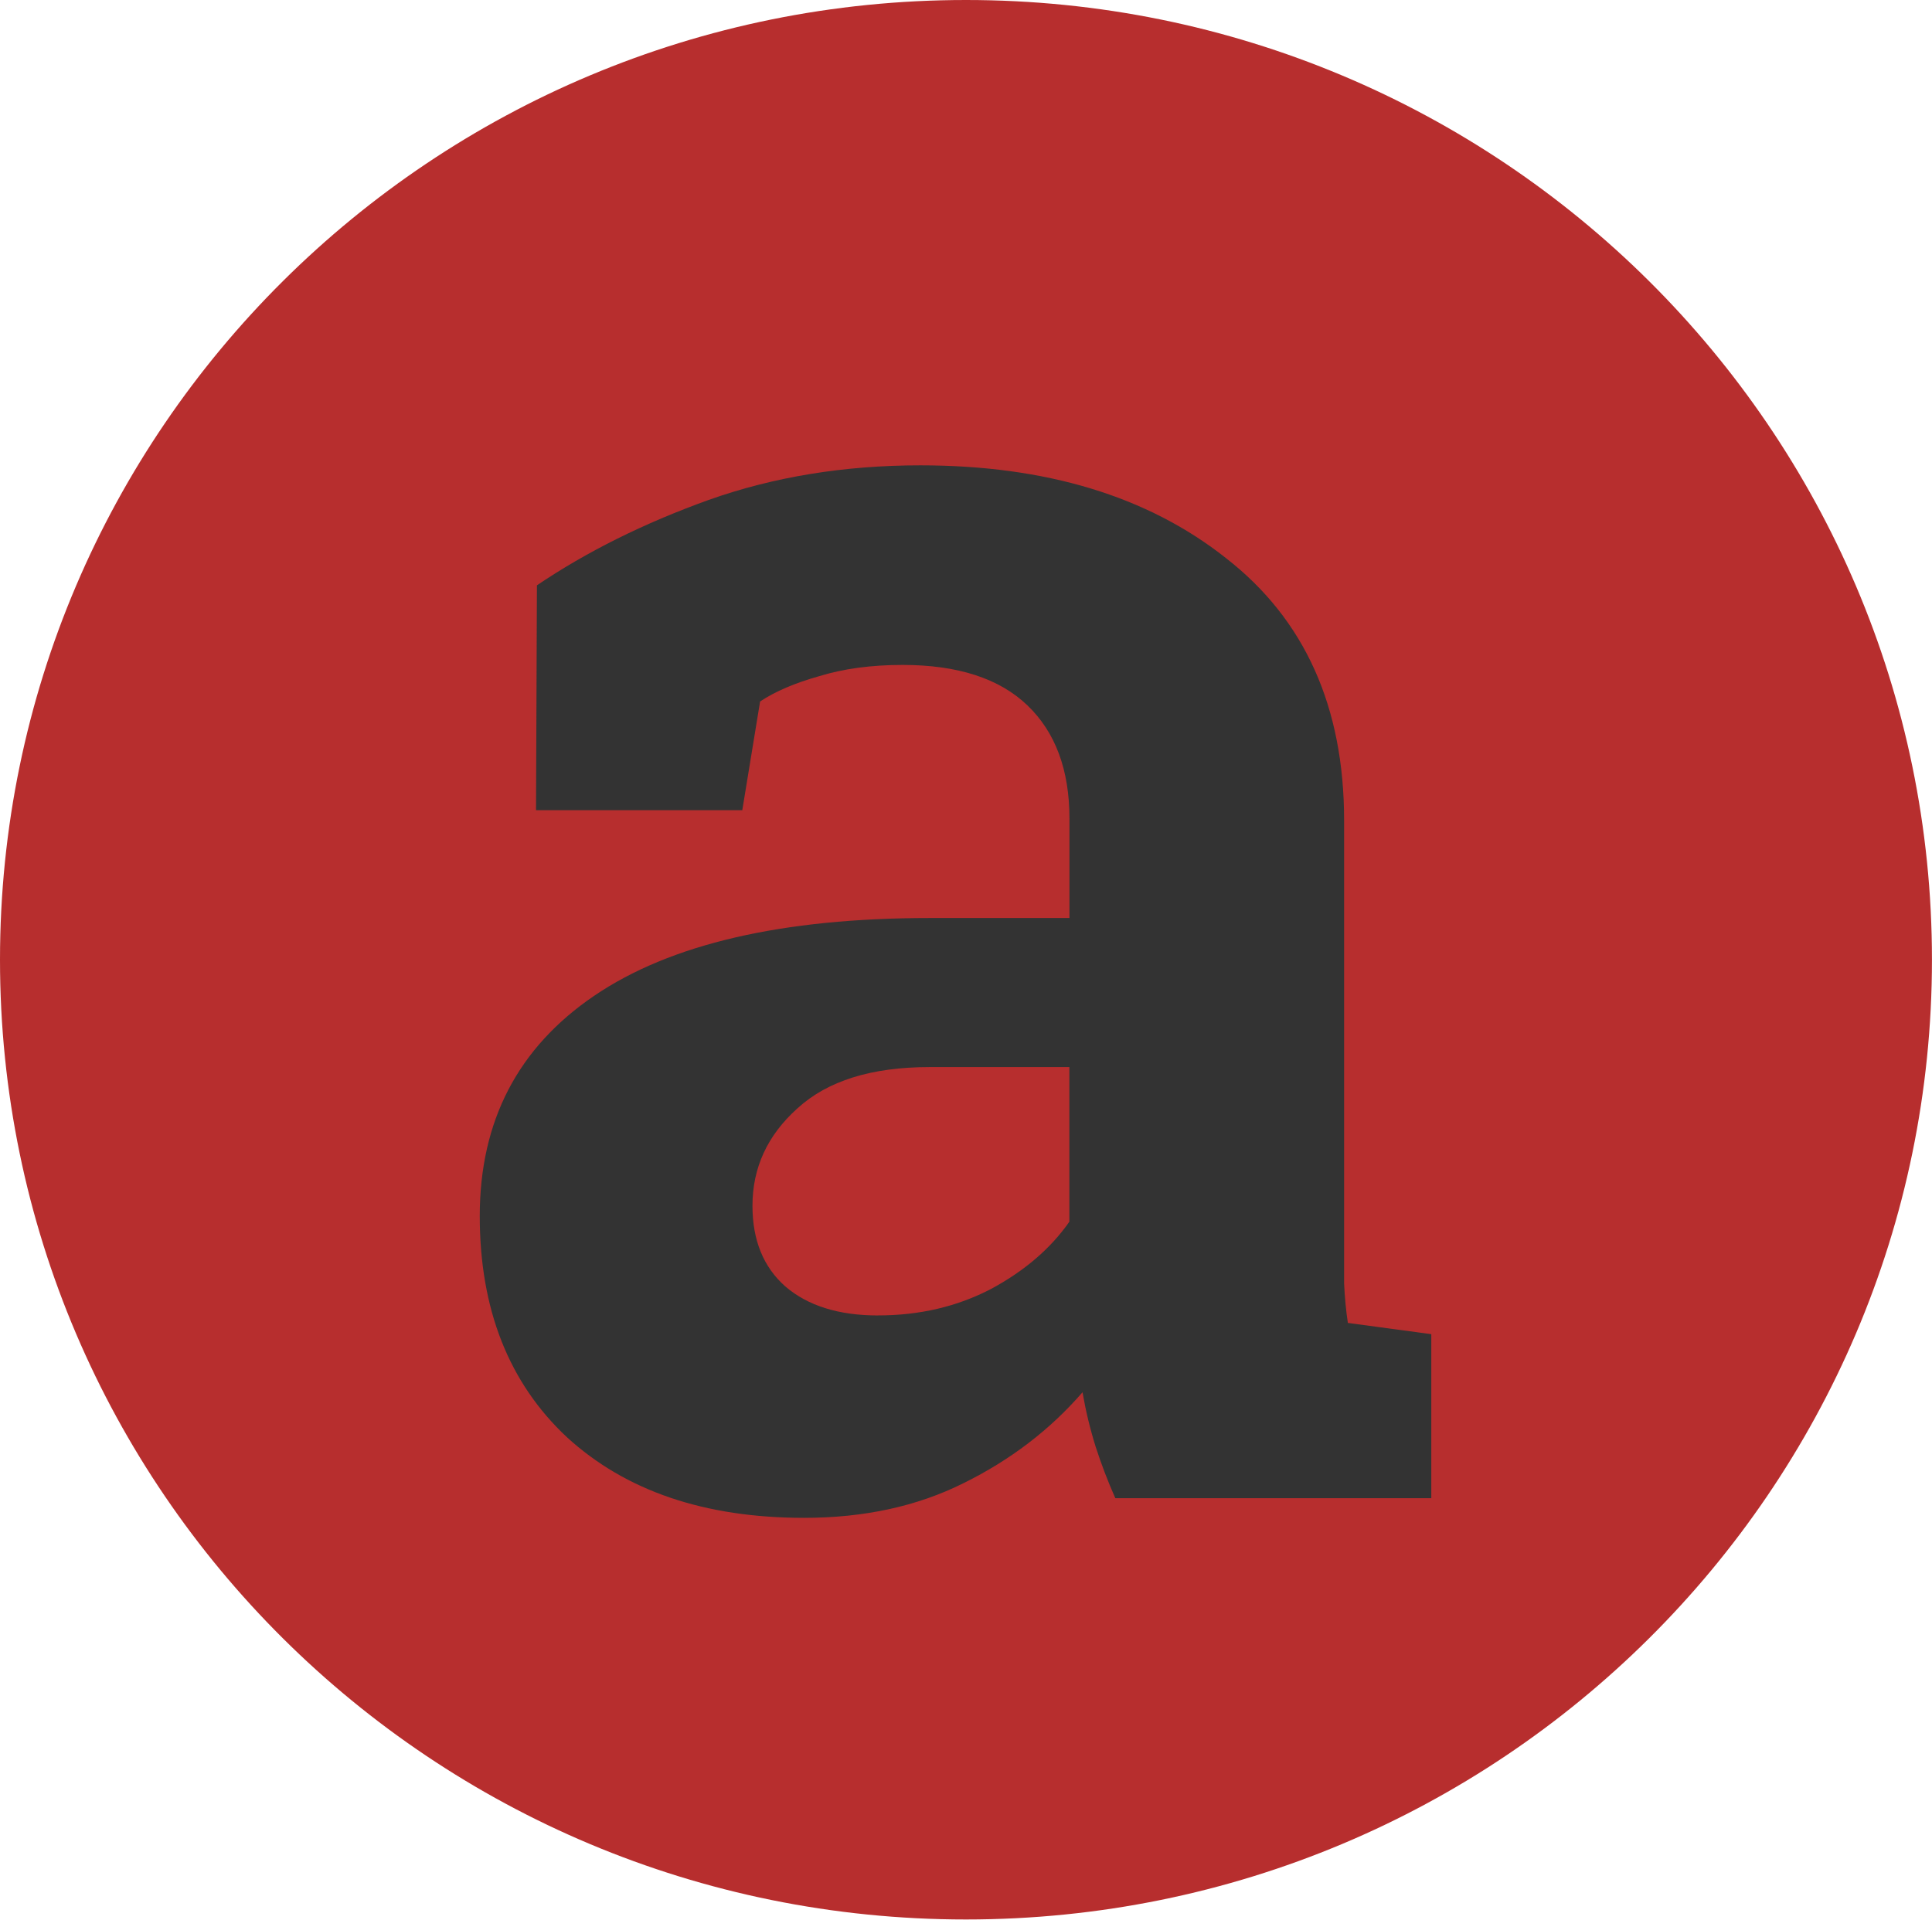
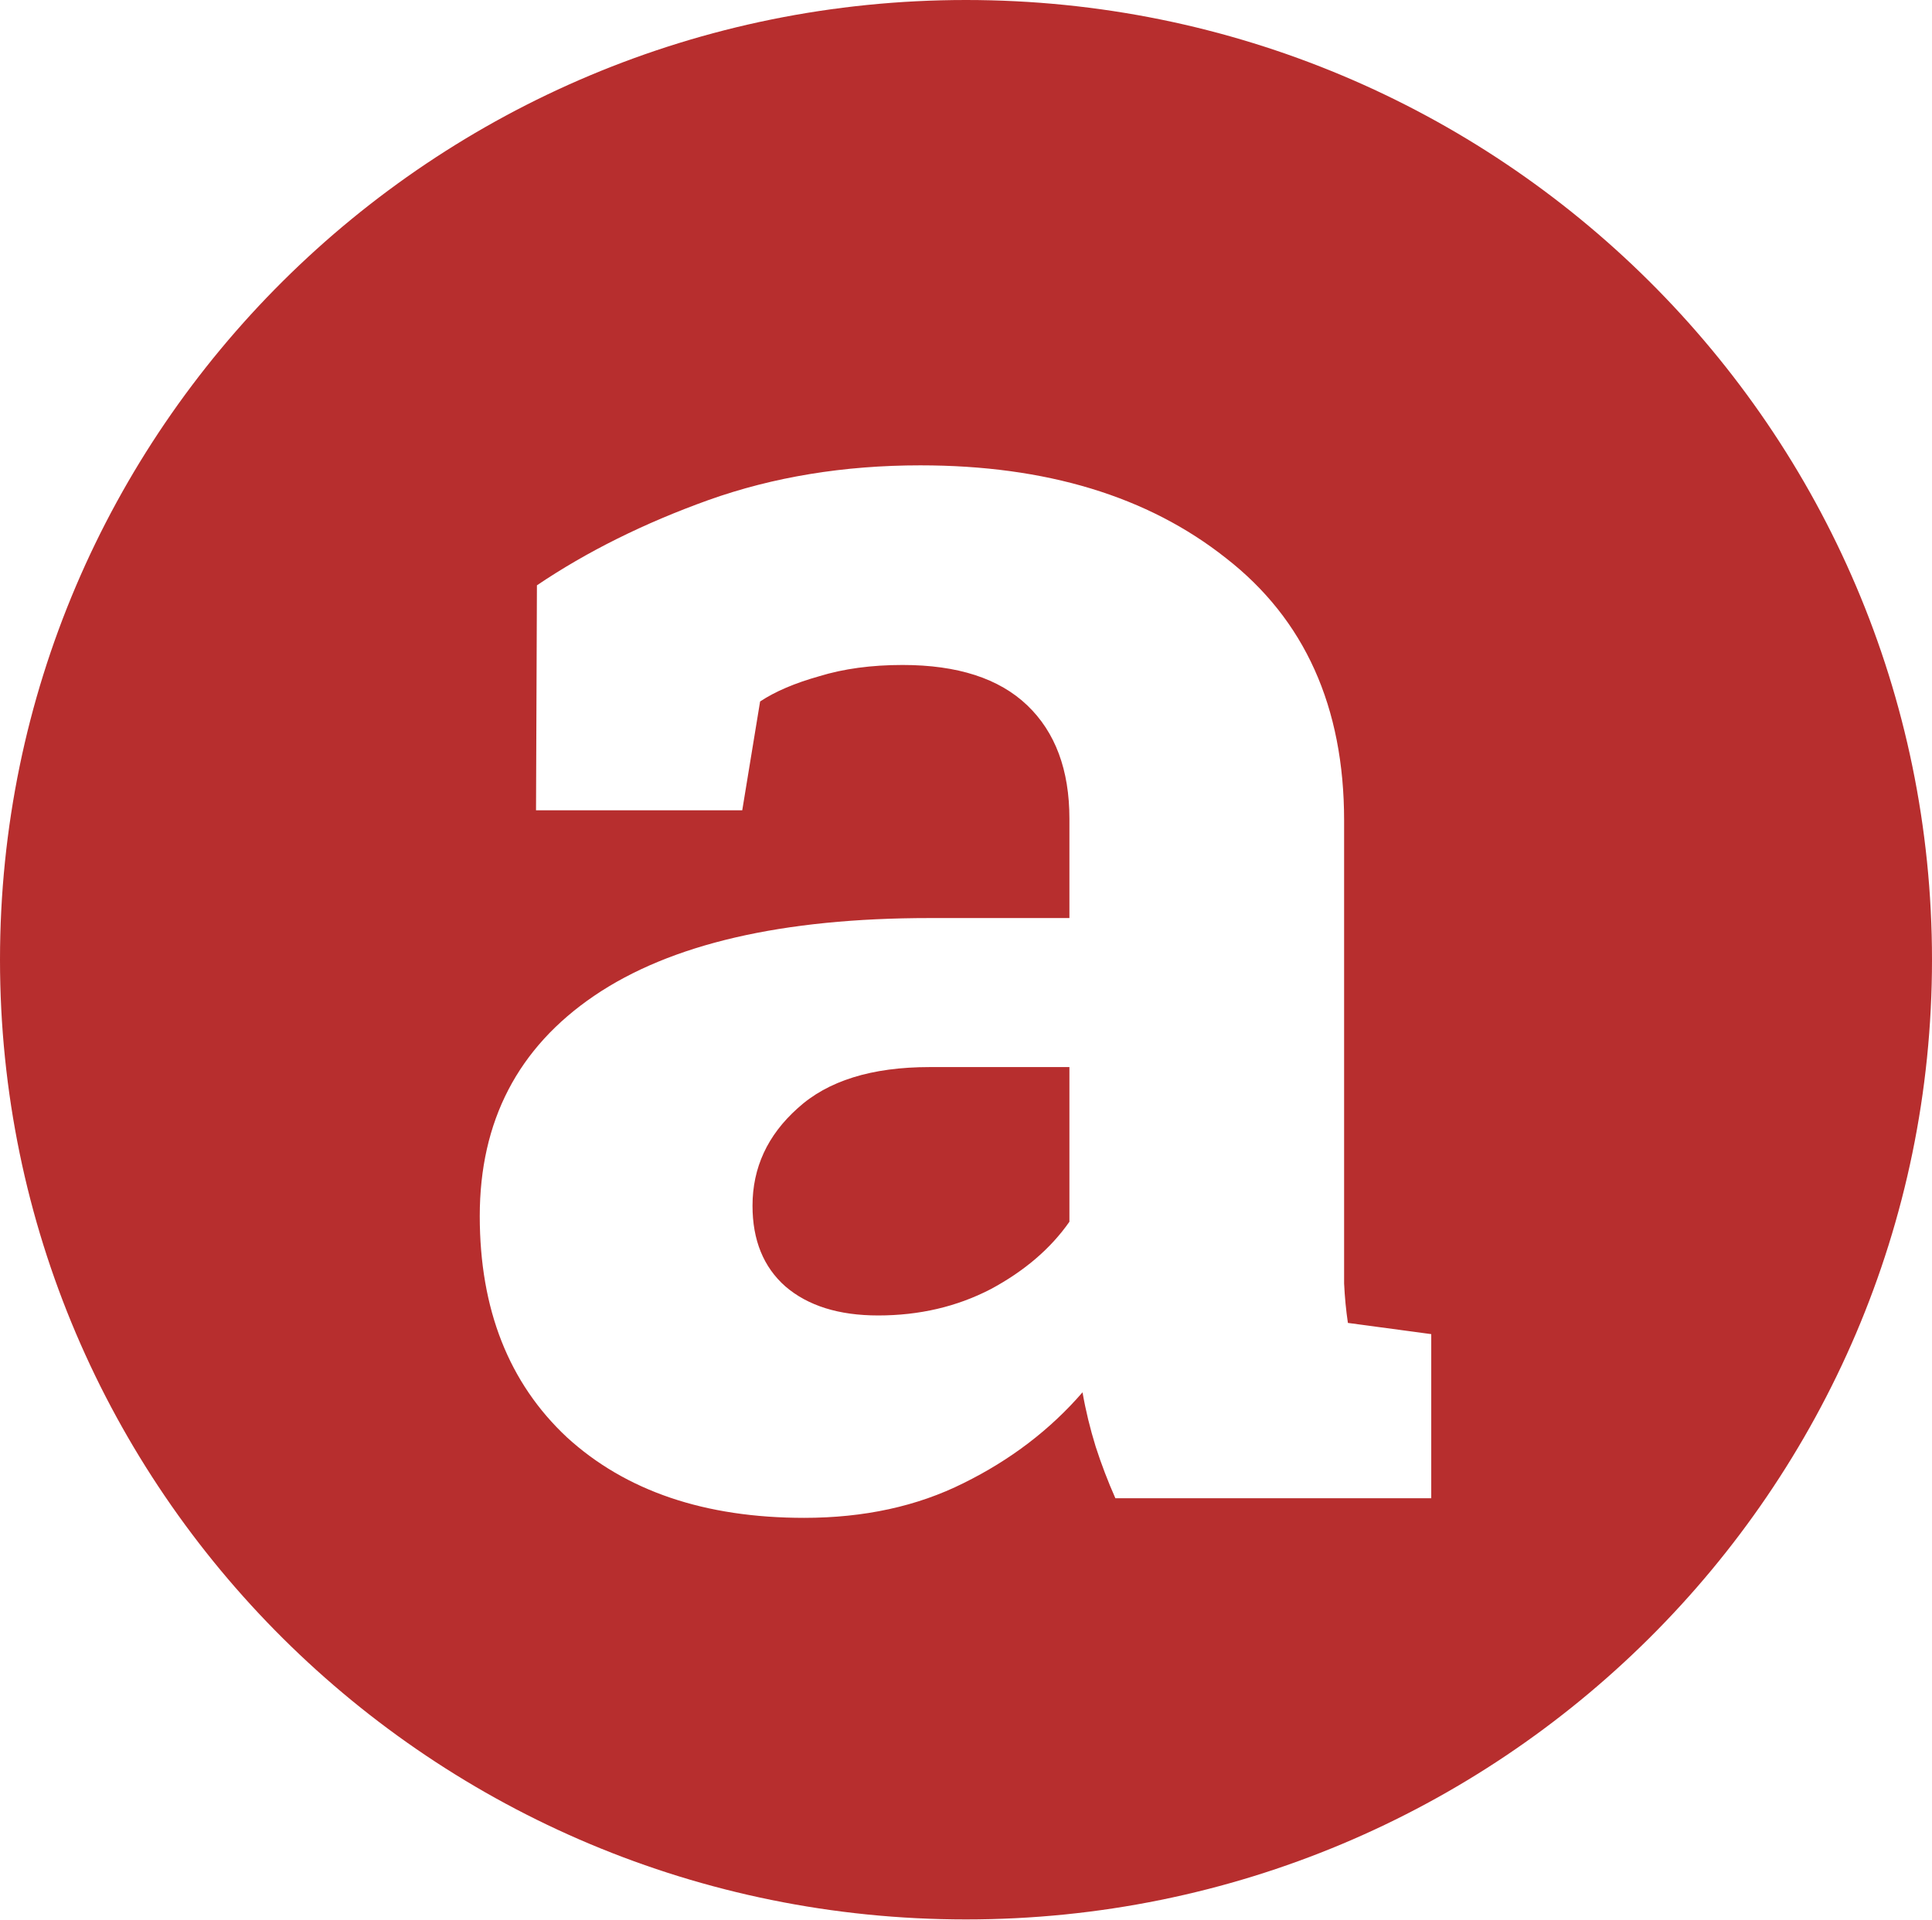
- <svg xmlns="http://www.w3.org/2000/svg" xmlns:xlink="http://www.w3.org/1999/xlink" width="44.809" height="44.528" viewBox="0 0 44.809 44.528" version="1.1" id="svg22">
+ <svg xmlns="http://www.w3.org/2000/svg" width="44.809" height="44.528" viewBox="0 0 44.809 44.528" version="1.1" id="svg22">
  <g id="Canvas" transform="translate(-2230,988.755)">
    <g id="Logo do Apeperia">
      <g id="Oval 1">
-         <use xlink:href="#path0_fill" transform="translate(2230,-988.755)" fill="#b72e2e" id="use6" />
-       </g>
-       <g id="a">
-         <use xlink:href="#path1_fill" transform="translate(2239,-1001)" fill="#333333" id="use9" />
+         <path id="use6" style="fill:#b72e2e" d="M 2252.404 -988.755 C 2240.031 -988.755 2230 -978.788 2230 -966.491 C 2230 -954.195 2240.031 -944.228 2252.404 -944.228 C 2264.778 -944.228 2274.809 -954.195 2274.809 -966.491 C 2274.809 -978.788 2264.778 -988.755 2252.404 -988.755 z M 2251.346 -977.96 C 2254.259 -977.96 2256.622 -977.243 2258.434 -975.808 C 2260.26 -974.387 2261.174 -972.358 2261.174 -969.72 L 2261.174 -960.001 L 2261.174 -958.98 C 2261.189 -958.661 2261.219 -958.355 2261.262 -958.066 L 2263.195 -957.806 L 2263.195 -953.999 L 2255.869 -953.999 C 2255.695 -954.391 2255.543 -954.791 2255.412 -955.196 C 2255.282 -955.617 2255.18 -956.036 2255.107 -956.456 C 2254.354 -955.586 2253.433 -954.885 2252.346 -954.349 C 2251.273 -953.812 2250.042 -953.544 2248.65 -953.544 C 2246.346 -953.544 2244.511 -954.167 2243.148 -955.413 C 2241.8 -956.674 2241.127 -958.384 2241.127 -960.544 C 2241.127 -962.747 2242.011 -964.45 2243.779 -965.653 C 2245.548 -966.857 2248.142 -967.458 2251.562 -967.458 L 2254.803 -967.458 L 2254.803 -969.763 C 2254.803 -970.893 2254.477 -971.77 2253.824 -972.394 C 2253.172 -973.017 2252.209 -973.329 2250.934 -973.329 C 2250.209 -973.329 2249.563 -973.241 2248.998 -973.067 C 2248.433 -972.908 2247.977 -972.713 2247.629 -972.482 L 2247.215 -969.958 L 2242.432 -969.958 L 2242.453 -975.177 C 2243.613 -975.96 2244.939 -976.619 2246.432 -977.155 C 2247.939 -977.692 2249.577 -977.96 2251.346 -977.96 z M 2251.562 -964.001 C 2250.215 -964.001 2249.194 -963.682 2248.498 -963.044 C 2247.802 -962.421 2247.453 -961.668 2247.453 -960.784 C 2247.453 -959.987 2247.707 -959.362 2248.215 -958.913 C 2248.737 -958.464 2249.454 -958.239 2250.367 -958.239 C 2251.324 -958.239 2252.194 -958.443 2252.977 -958.849 C 2253.759 -959.269 2254.368 -959.79 2254.803 -960.413 L 2254.803 -964.001 L 2251.562 -964.001 z " />
      </g>
    </g>
  </g>
  <defs id="defs20">
    <path id="path0_fill" fill-rule="evenodd" d="m 22.404,44.528 c 12.374,0 22.404,-9.968 22.404,-22.264 C 44.809,9.968 34.778,0 22.404,0 10.031,0 0,9.968 0,22.264 0,34.56 10.031,44.528 22.404,44.528 Z" />
    <path id="path1_fill" d="m 16.868,47 c -0.174,-0.391 -0.326,-0.79 -0.457,-1.196 -0.131,-0.42 -0.232,-0.841 -0.304,-1.261 -0.754,0.87 -1.674,1.573 -2.761,2.109 -1.073,0.536 -2.305,0.804 -3.696,0.804 -2.305,0 -4.138,-0.623 -5.501,-1.87 -1.348,-1.261 -2.022,-2.971 -2.022,-5.131 0,-2.203 0.884,-3.906 2.653,-5.109 1.768,-1.203 4.363,-1.805 7.784,-1.805 h 3.24 v -2.305 c 0,-1.131 -0.326,-2.007 -0.978,-2.631 -0.652,-0.623 -1.616,-0.935 -2.892,-0.935 -0.725,0 -1.37,0.087 -1.935,0.261 -0.565,0.159 -1.022,0.355 -1.37,0.587 l -0.413,2.522 H 3.432 L 3.453,25.823 c 1.16,-0.783 2.486,-1.442 3.979,-1.979 1.507,-0.536 3.145,-0.804 4.914,-0.804 2.913,0 5.276,0.718 7.088,2.152 1.826,1.421 2.74,3.45 2.74,6.088 v 9.719 c 0,0.362 0,0.703 0,1.022 0.015,0.319 0.043,0.623 0.087,0.913 l 1.935,0.261 V 47 Z m -5.501,-4.24 c 0.957,0 1.826,-0.203 2.609,-0.609 0.783,-0.42 1.391,-0.942 1.826,-1.565 v -3.587 h -3.24 c -1.348,0 -2.37,0.319 -3.066,0.957 -0.696,0.623 -1.044,1.377 -1.044,2.261 0,0.797 0.254,1.421 0.761,1.87 0.522,0.449 1.239,0.674 2.153,0.674 z" />
    <path id="path2_fill" d="m 13.08,37 c -0.139,-0.313 -0.261,-0.632 -0.365,-0.957 -0.104,-0.336 -0.185,-0.672 -0.243,-1.009 -0.603,0.696 -1.339,1.258 -2.209,1.687 -0.858,0.429 -1.844,0.644 -2.957,0.644 -1.844,0 -3.311,-0.499 -4.401,-1.496 -1.078,-1.009 -1.618,-2.377 -1.618,-4.105 0,-1.762 0.707,-3.125 2.122,-4.088 1.415,-0.963 3.49,-1.444 6.227,-1.444 h 2.592 v -1.844 c 0,-0.904 -0.261,-1.606 -0.783,-2.105 -0.522,-0.499 -1.293,-0.748 -2.313,-0.748 -0.58,0 -1.096,0.07 -1.548,0.209 -0.452,0.128 -0.818,0.284 -1.096,0.47 L 6.157,24.233 H 2.331 l 0.017,-4.175 c 0.928,-0.626 1.989,-1.154 3.183,-1.583 1.206,-0.429 2.516,-0.643 3.931,-0.643 2.331,0 4.221,0.574 5.67,1.722 1.461,1.136 2.192,2.76 2.192,4.87 v 7.775 c 0,0.29 0,0.562 0,0.818 0.012,0.255 0.035,0.499 0.07,0.731 l 1.548,0.209 V 37 Z M 8.68,33.608 c 0.765,0 1.461,-0.162 2.087,-0.487 0.626,-0.336 1.113,-0.754 1.461,-1.252 v -2.87 H 9.636 c -1.078,0 -1.896,0.255 -2.453,0.765 -0.557,0.499 -0.835,1.102 -0.835,1.809 0,0.638 0.203,1.136 0.609,1.496 0.417,0.359 0.991,0.539 1.722,0.539 z M 20.299,21.241 v -3.061 h 7.375 l 0.244,2.192 c 0.557,-0.812 1.223,-1.438 2,-1.879 0.777,-0.441 1.681,-0.661 2.713,-0.661 2.331,0 4.14,0.91 5.427,2.731 1.287,1.821 1.931,4.215 1.931,7.184 v 0.365 c 0,2.783 -0.644,5.021 -1.931,6.714 -1.287,1.693 -3.084,2.539 -5.392,2.539 -0.986,0 -1.861,-0.18 -2.627,-0.539 -0.765,-0.371 -1.421,-0.91 -1.966,-1.618 v 5.444 l 2.453,0.522 v 3.061 h -9.967 v -3.061 l 2.453,-0.522 V 21.763 Z m 14.611,6.505 c 0,-1.774 -0.296,-3.212 -0.887,-4.314 -0.591,-1.102 -1.496,-1.652 -2.713,-1.652 -0.765,0 -1.421,0.157 -1.966,0.47 -0.533,0.313 -0.957,0.759 -1.27,1.339 v 8.245 c 0.313,0.533 0.736,0.939 1.27,1.218 0.545,0.278 1.212,0.417 2,0.417 1.229,0 2.128,-0.481 2.696,-1.444 0.58,-0.963 0.87,-2.267 0.87,-3.914 z m 16.35,9.619 c -2.713,0 -4.882,-0.87 -6.505,-2.609 -1.623,-1.739 -2.435,-3.948 -2.435,-6.627 v -0.696 c 0,-2.795 0.765,-5.096 2.296,-6.905 1.542,-1.809 3.606,-2.708 6.192,-2.696 2.539,0 4.511,0.765 5.914,2.296 1.403,1.531 2.105,3.601 2.105,6.21 v 2.766 H 47.59 l -0.035,0.104 c 0.093,1.241 0.504,2.261 1.235,3.061 0.742,0.8 1.745,1.2 3.009,1.2 1.125,0 2.058,-0.11 2.8,-0.33 0.742,-0.232 1.554,-0.591 2.435,-1.079 l 1.374,3.131 c -0.777,0.615 -1.786,1.131 -3.026,1.548 -1.229,0.417 -2.603,0.626 -4.122,0.626 z M 50.807,21.746 c -0.939,0 -1.681,0.359 -2.226,1.078 -0.545,0.719 -0.881,1.664 -1.009,2.835 l 0.052,0.087 h 6.227 v -0.452 c 0,-1.078 -0.255,-1.937 -0.765,-2.574 -0.499,-0.649 -1.258,-0.974 -2.279,-0.974 z m 10.054,-0.504 v -3.061 h 7.375 l 0.244,2.192 c 0.557,-0.812 1.223,-1.438 2,-1.879 0.777,-0.441 1.681,-0.661 2.713,-0.661 2.331,0 4.14,0.91 5.427,2.731 1.287,1.821 1.931,4.215 1.931,7.184 v 0.365 c 0,2.783 -0.644,5.021 -1.931,6.714 -1.287,1.693 -3.084,2.539 -5.392,2.539 -0.986,0 -1.861,-0.18 -2.627,-0.539 -0.765,-0.371 -1.421,-0.91 -1.966,-1.618 v 5.444 l 2.453,0.522 v 3.061 h -9.967 v -3.061 l 2.453,-0.522 V 21.763 Z m 14.611,6.505 c 0,-1.774 -0.296,-3.212 -0.887,-4.314 -0.591,-1.102 -1.496,-1.652 -2.713,-1.652 -0.765,0 -1.421,0.157 -1.966,0.47 -0.533,0.313 -0.957,0.759 -1.27,1.339 v 8.245 c 0.313,0.533 0.736,0.939 1.27,1.218 0.545,0.278 1.212,0.417 2,0.417 1.229,0 2.128,-0.481 2.696,-1.444 0.58,-0.963 0.87,-2.267 0.87,-3.914 z m 16.35,9.619 c -2.713,0 -4.882,-0.87 -6.505,-2.609 -1.623,-1.739 -2.435,-3.948 -2.435,-6.627 v -0.696 c 0,-2.795 0.765,-5.096 2.296,-6.905 1.542,-1.809 3.606,-2.708 6.192,-2.696 2.539,0 4.511,0.765 5.914,2.296 1.403,1.531 2.105,3.601 2.105,6.21 v 2.766 H 88.152 l -0.035,0.104 c 0.093,1.241 0.504,2.261 1.235,3.061 0.742,0.8 1.745,1.2 3.009,1.2 1.125,0 2.058,-0.11 2.8,-0.33 0.742,-0.232 1.554,-0.591 2.435,-1.079 l 1.374,3.131 c -0.777,0.615 -1.786,1.131 -3.026,1.548 -1.229,0.417 -2.603,0.626 -4.122,0.626 z M 91.37,21.746 c -0.939,0 -1.681,0.359 -2.226,1.078 -0.545,0.719 -0.881,1.664 -1.009,2.835 l 0.052,0.087 h 6.227 v -0.452 c 0,-1.078 -0.255,-1.937 -0.765,-2.574 -0.499,-0.649 -1.258,-0.974 -2.279,-0.974 z m 10.819,12.21 2.435,-0.522 V 21.763 l -2.696,-0.522 v -3.061 h 7.427 l 0.226,2.748 c 0.441,-0.974 1.009,-1.734 1.705,-2.279 0.696,-0.545 1.502,-0.818 2.418,-0.818 0.266,0 0.545,0.023 0.835,0.07 0.301,0.035 0.55,0.081 0.748,0.139 l -0.54,4.627 -2.087,-0.052 c -0.742,0 -1.357,0.145 -1.844,0.435 -0.487,0.29 -0.858,0.702 -1.113,1.235 v 9.149 l 2.435,0.522 V 37 h -9.949 z m 14.454,0 2.453,-0.522 V 21.763 l -2.714,-0.522 v -3.061 h 7.793 v 15.255 l 2.435,0.522 V 37 h -9.967 z m 7.532,-20.281 h -5.079 V 9.866 h 5.079 z M 140.264,37 c -0.139,-0.313 -0.261,-0.632 -0.365,-0.957 -0.104,-0.336 -0.186,-0.672 -0.244,-1.009 -0.603,0.696 -1.339,1.258 -2.209,1.687 -0.858,0.429 -1.843,0.644 -2.957,0.644 -1.843,0 -3.31,-0.499 -4.4,-1.496 -1.079,-1.009 -1.618,-2.377 -1.618,-4.105 0,-1.762 0.707,-3.125 2.122,-4.088 1.415,-0.963 3.491,-1.444 6.227,-1.444 h 2.592 v -1.844 c 0,-0.904 -0.261,-1.606 -0.783,-2.105 -0.522,-0.499 -1.293,-0.748 -2.313,-0.748 -0.58,0 -1.096,0.07 -1.548,0.209 -0.453,0.128 -0.818,0.284 -1.096,0.47 l -0.331,2.018 h -3.826 l 0.017,-4.175 c 0.928,-0.626 1.989,-1.154 3.183,-1.583 1.206,-0.429 2.517,-0.643 3.931,-0.643 2.331,0 4.221,0.574 5.671,1.722 1.461,1.136 2.191,2.76 2.191,4.87 v 7.775 c 0,0.29 0,0.562 0,0.818 0.012,0.255 0.035,0.499 0.07,0.731 l 1.548,0.209 V 37 Z m -4.4,-3.392 c 0.765,0 1.461,-0.162 2.087,-0.487 0.626,-0.336 1.113,-0.754 1.461,-1.252 v -2.87 h -2.592 c -1.078,0 -1.896,0.255 -2.452,0.765 -0.557,0.499 -0.835,1.102 -0.835,1.809 0,0.638 0.203,1.136 0.609,1.496 0.417,0.359 0.991,0.539 1.722,0.539 z" />
  </defs>
</svg>
